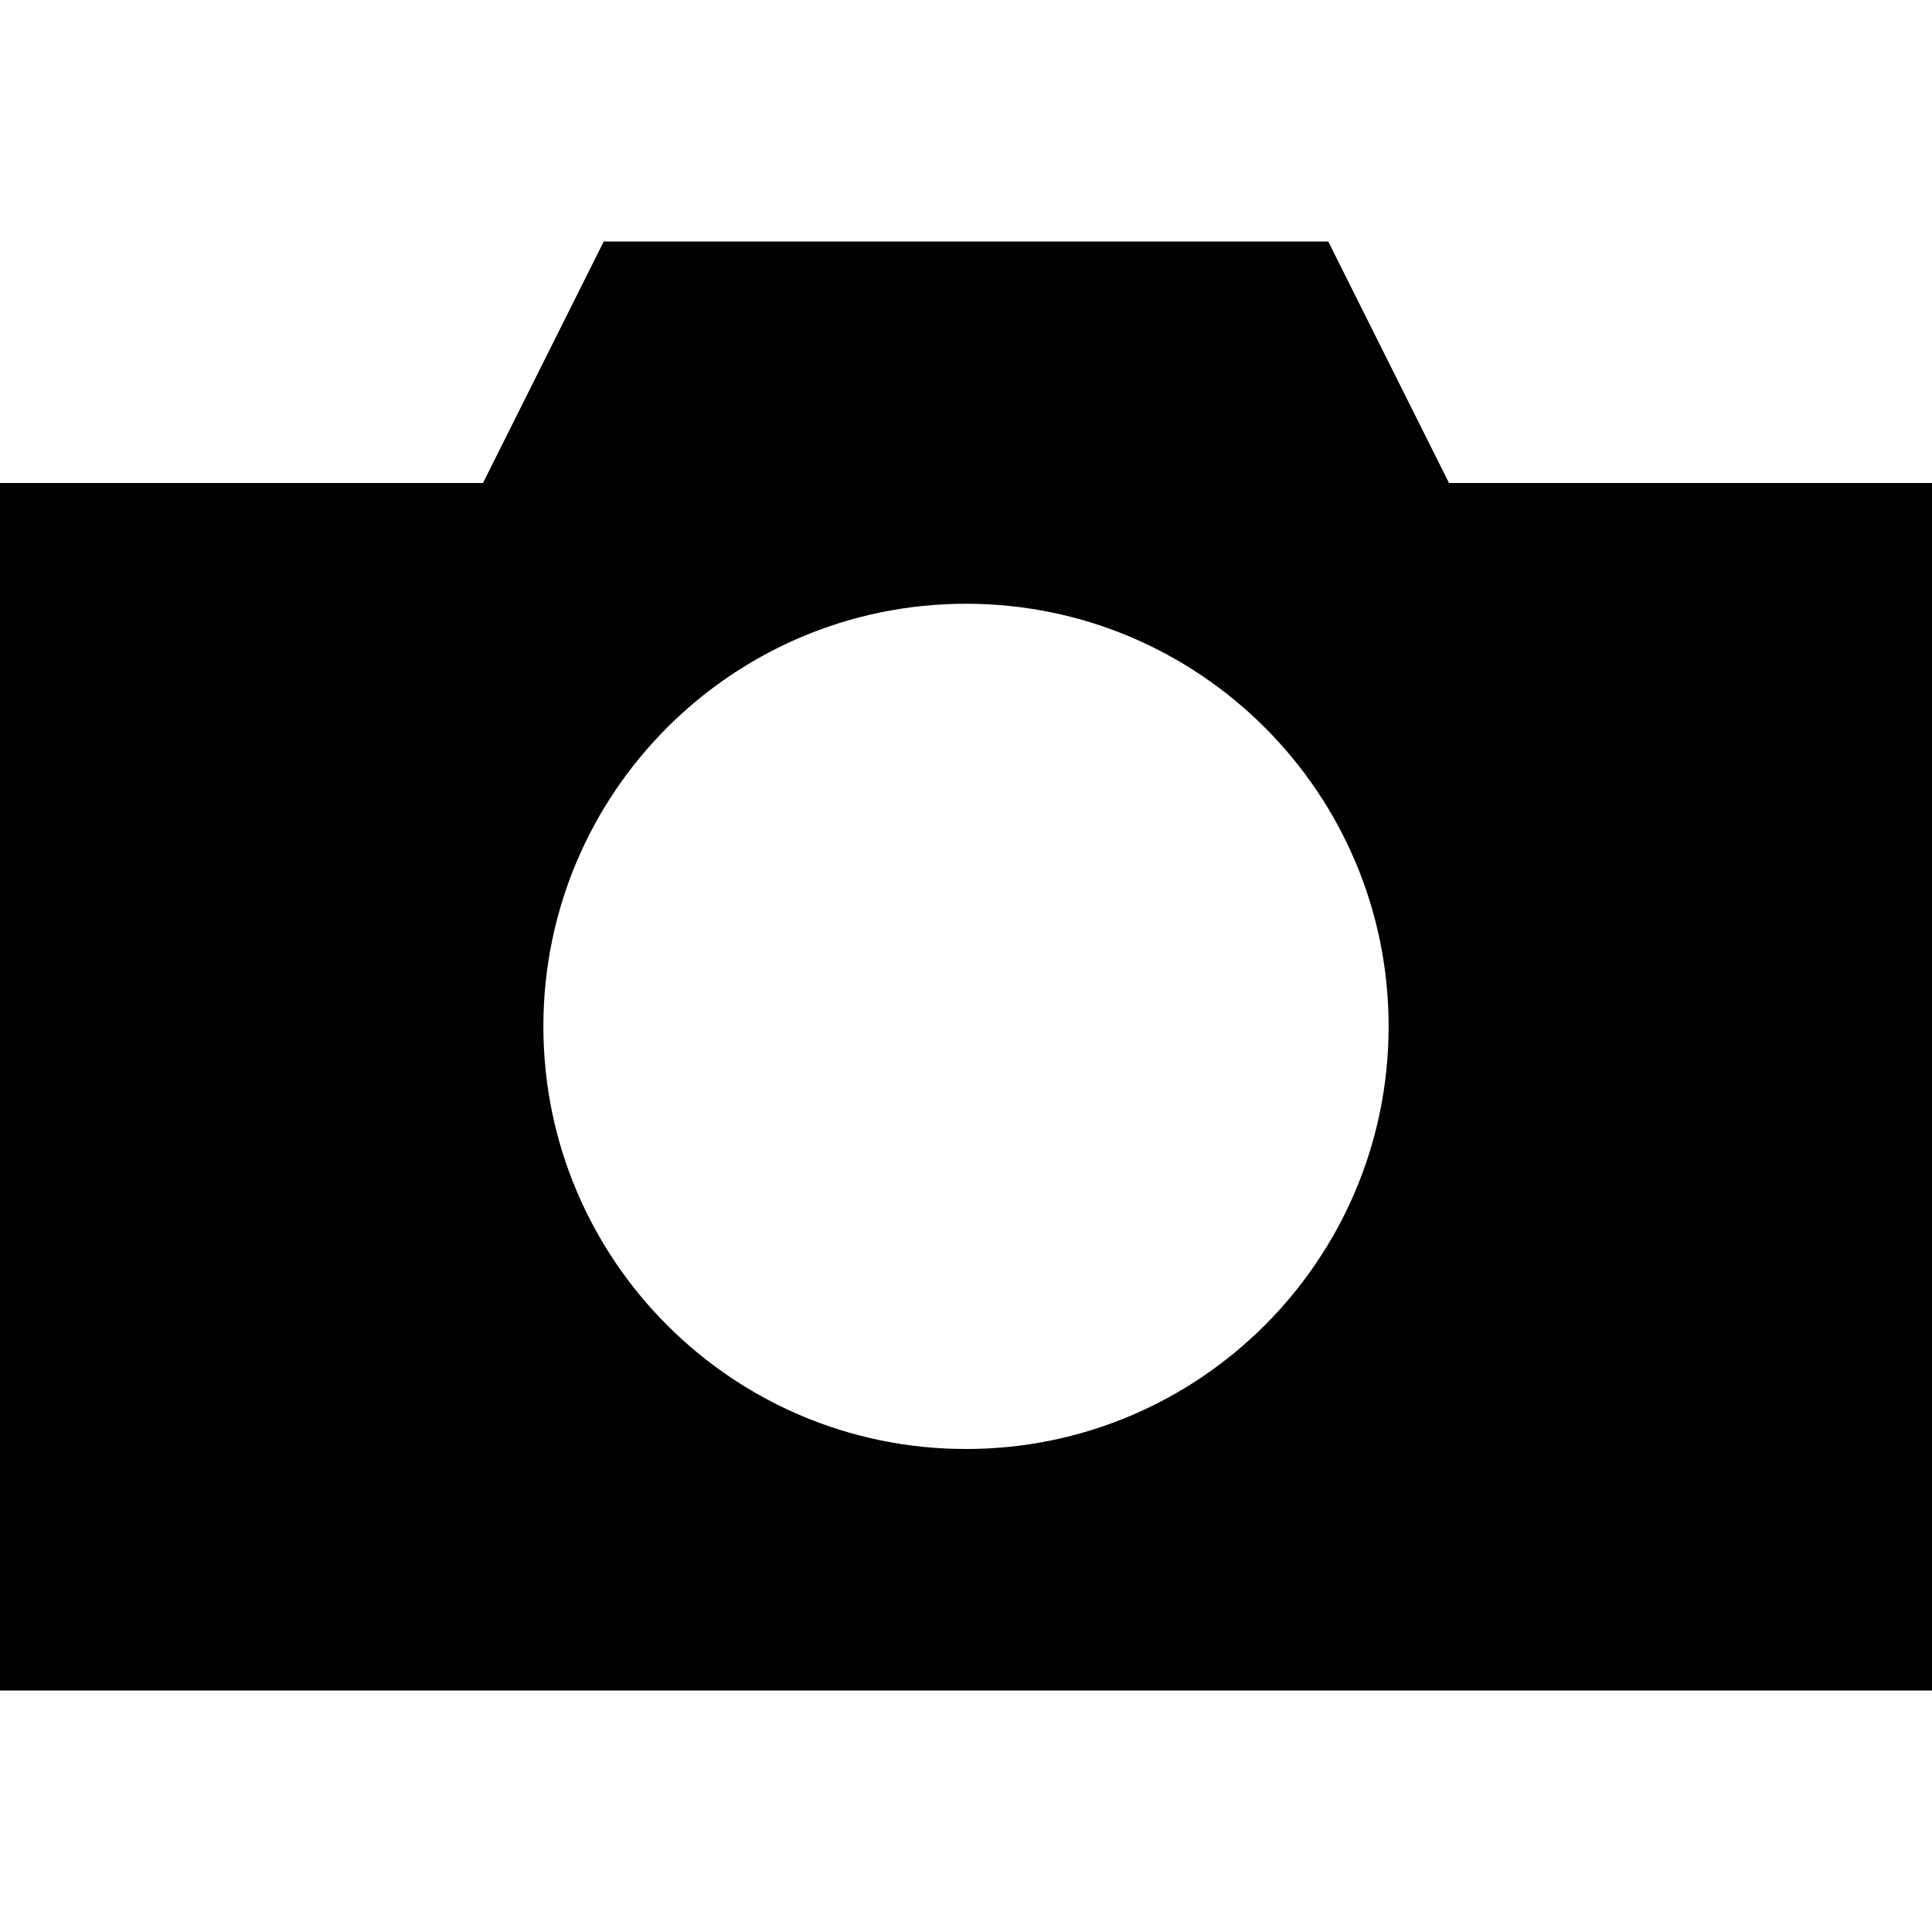
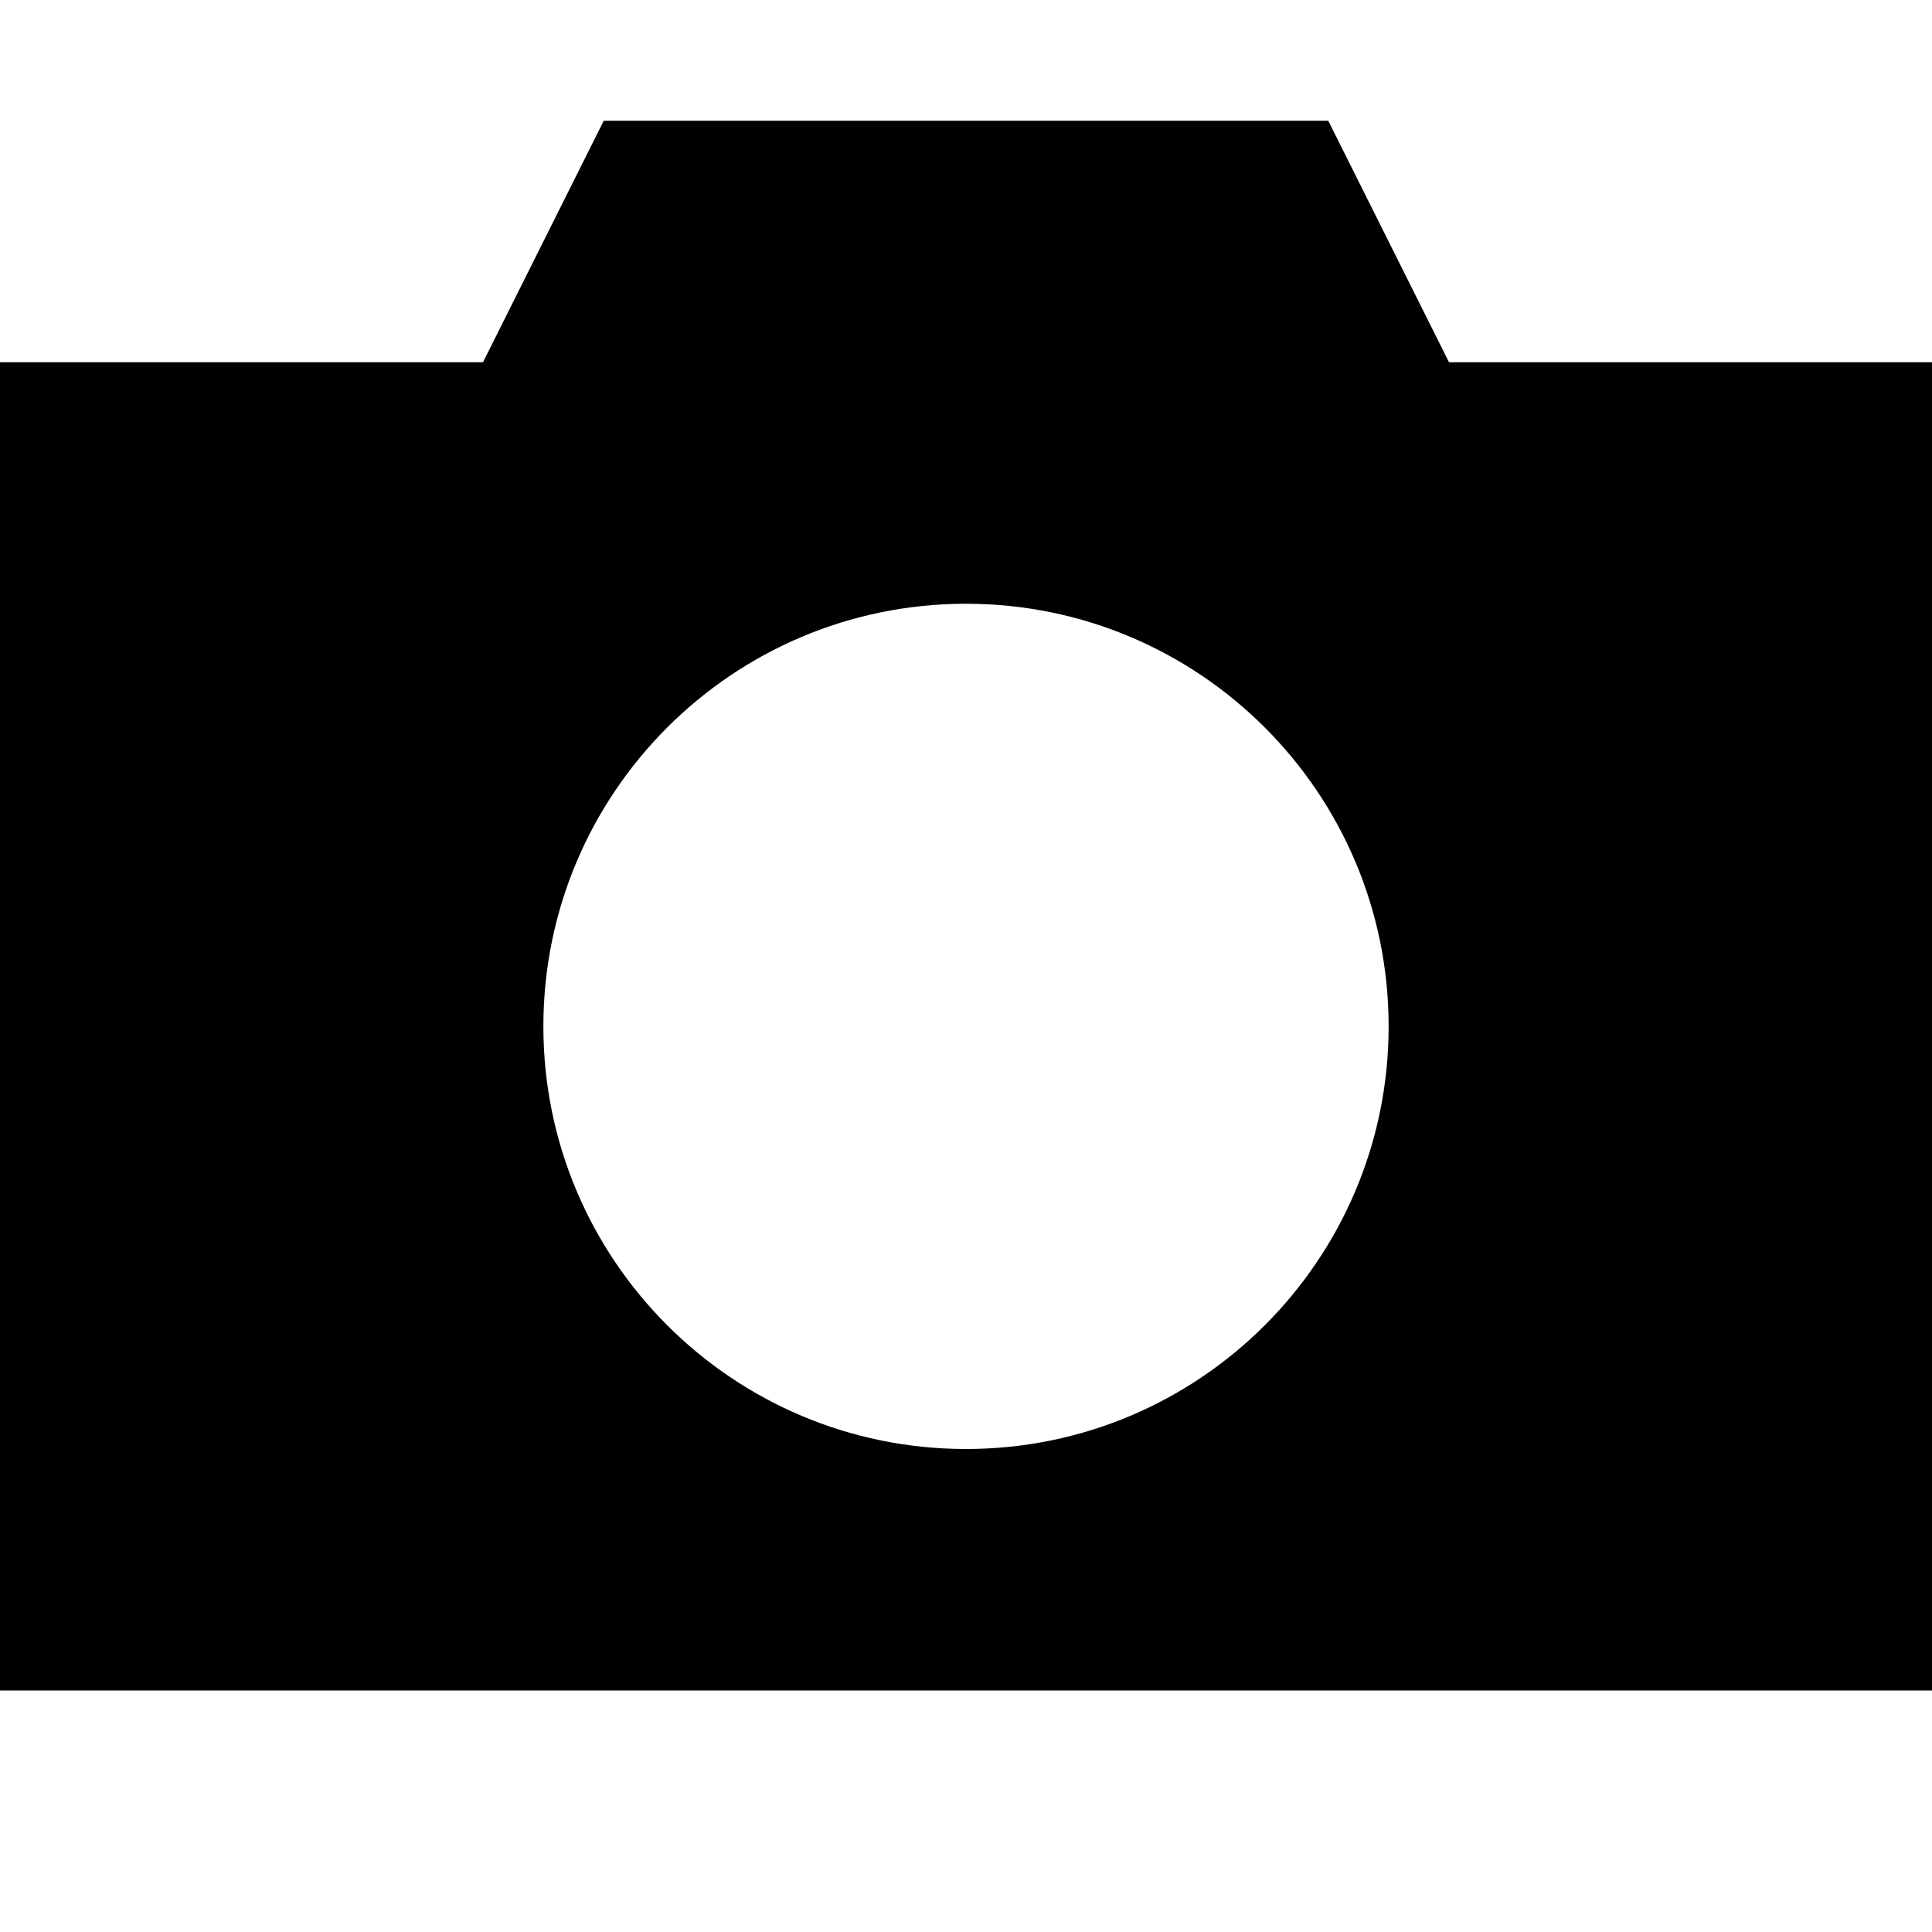
<svg xmlns="http://www.w3.org/2000/svg" width="32" height="32" viewBox="0 0 32 32">
-   <path d="      M0 8     L8 8     L10 4     L22 4     L24 8     L32 8     L32 28     L0 28     z      M9 17     A7 7 0 0 0 23 17     A7 7 0 0 0 9 17      " />
+   <path d="      M0 6     L8 6     L10 2     L22 2     L24 6     L32 6     L32 28     L0 28     z      M9 17     A7 7 0 0 0 23 17     A7 7 0 0 0 9 17      " />
</svg>
